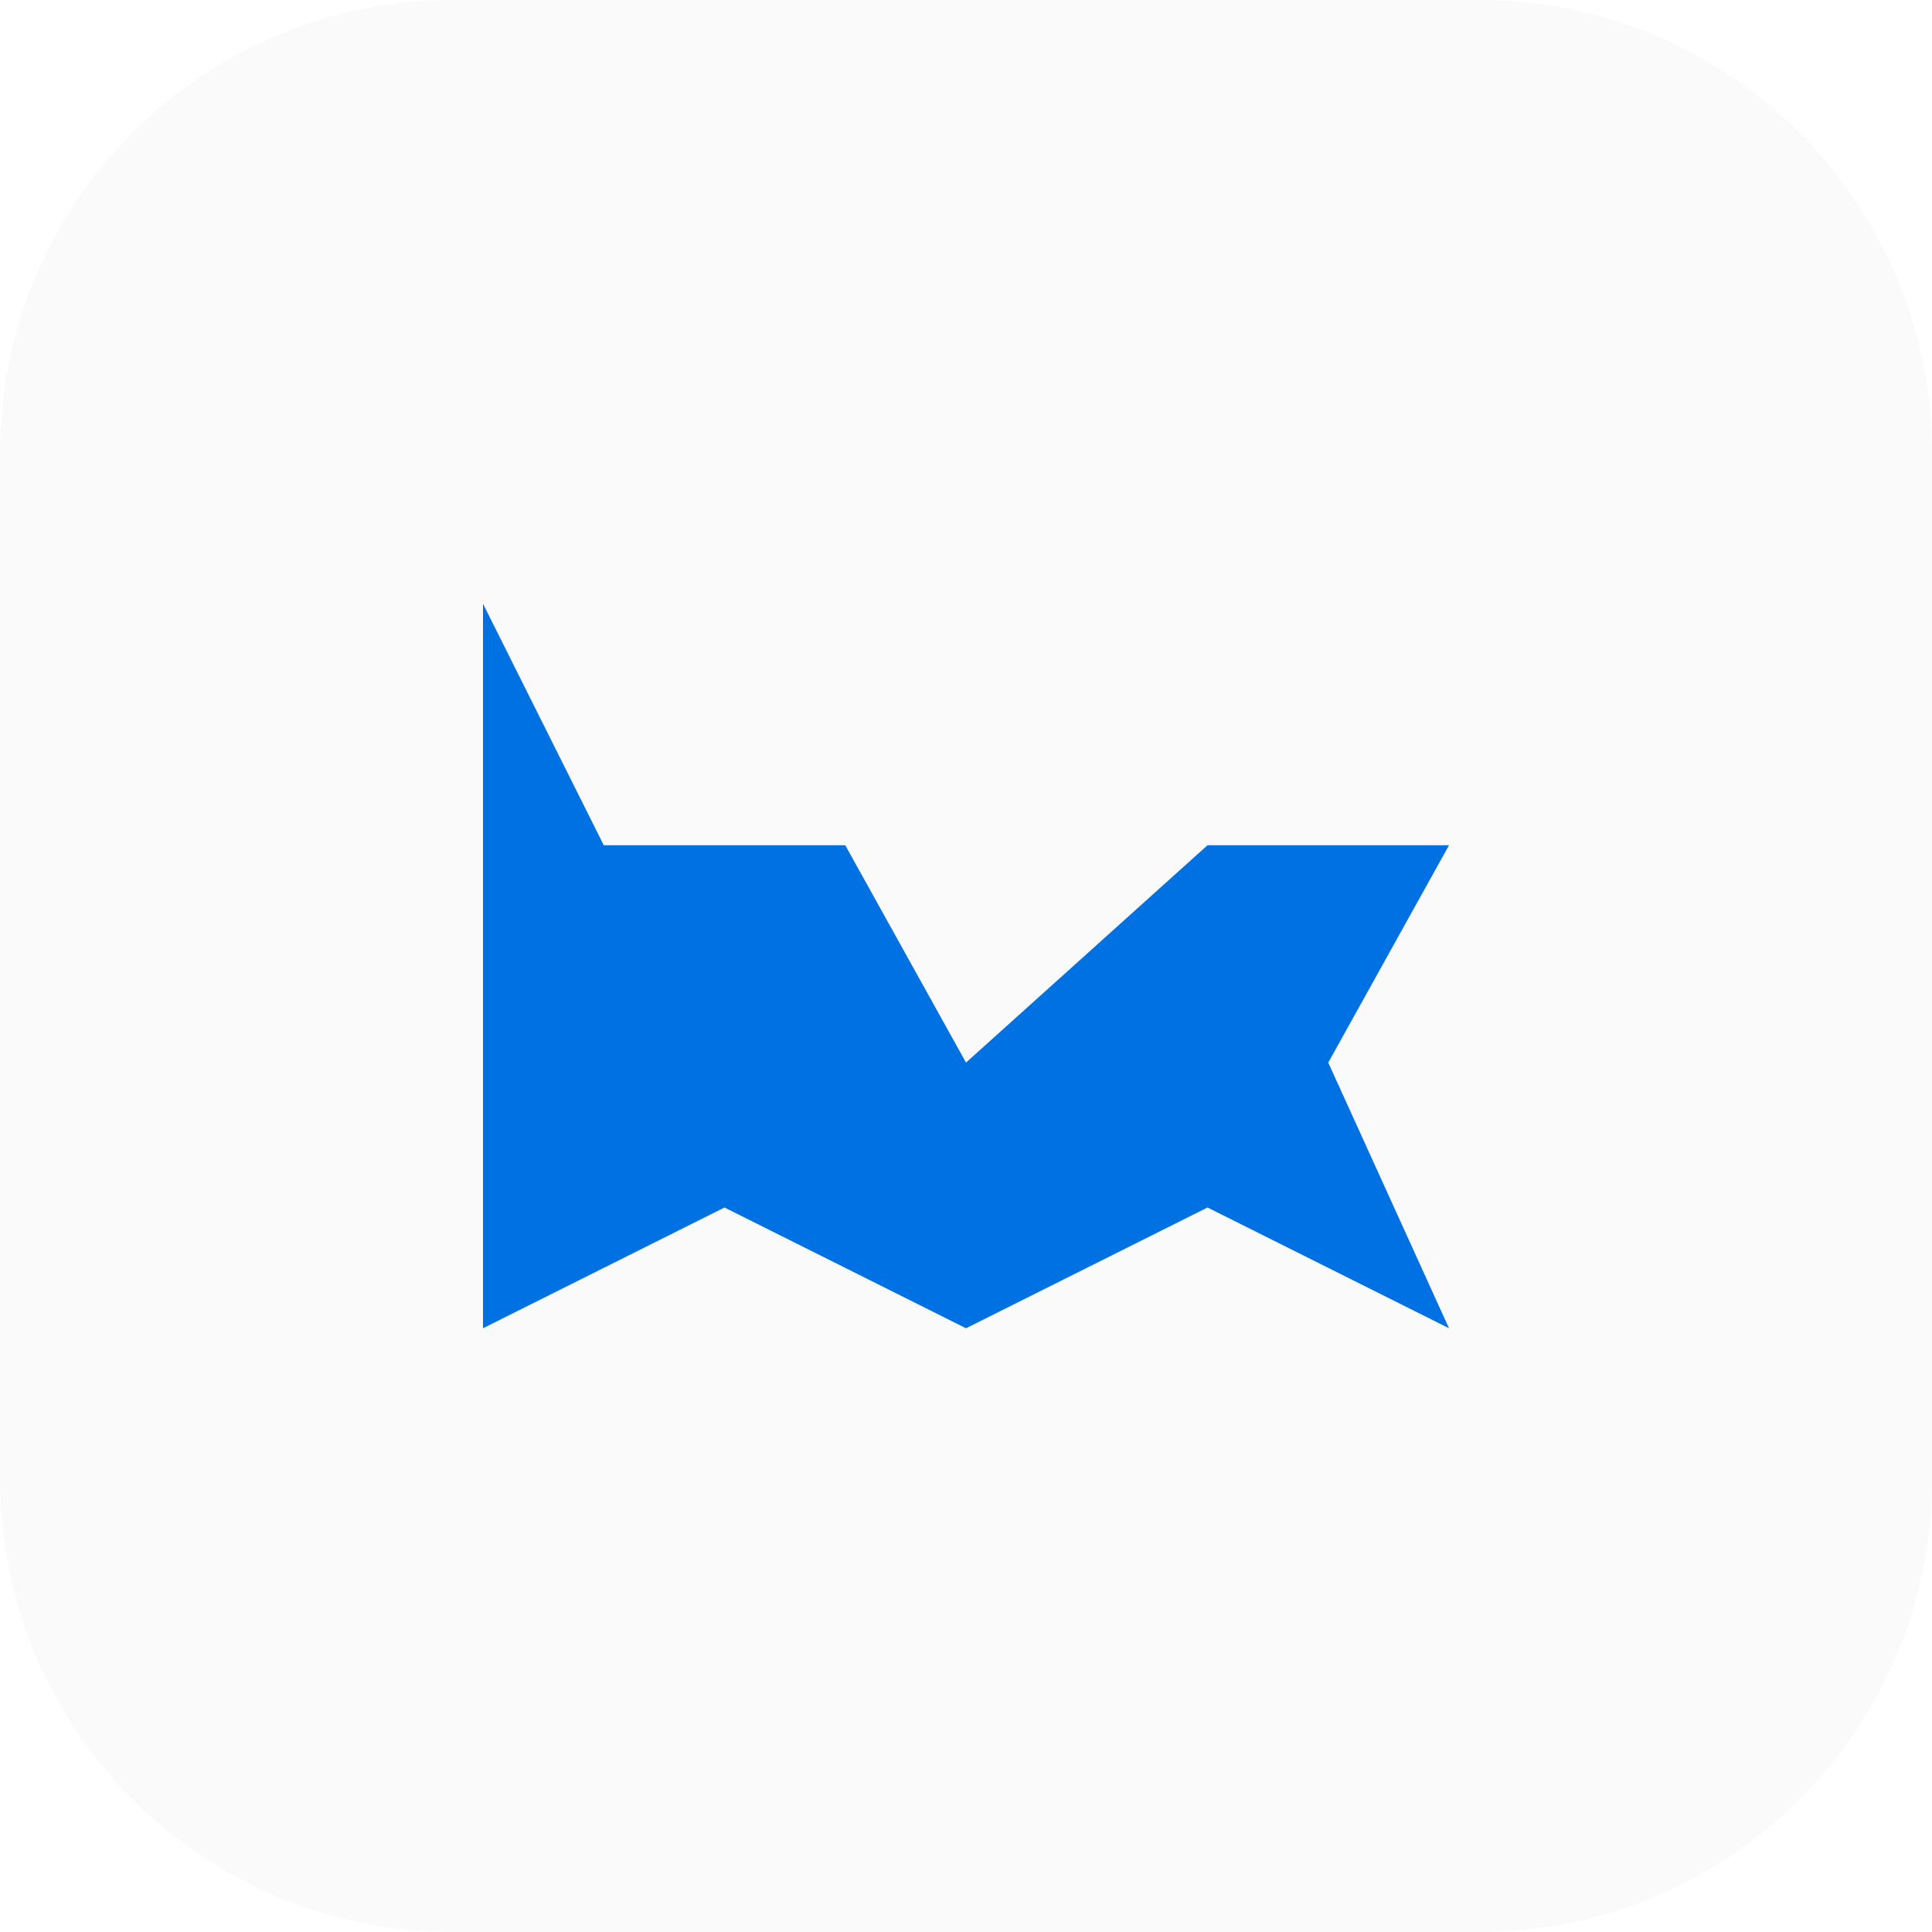
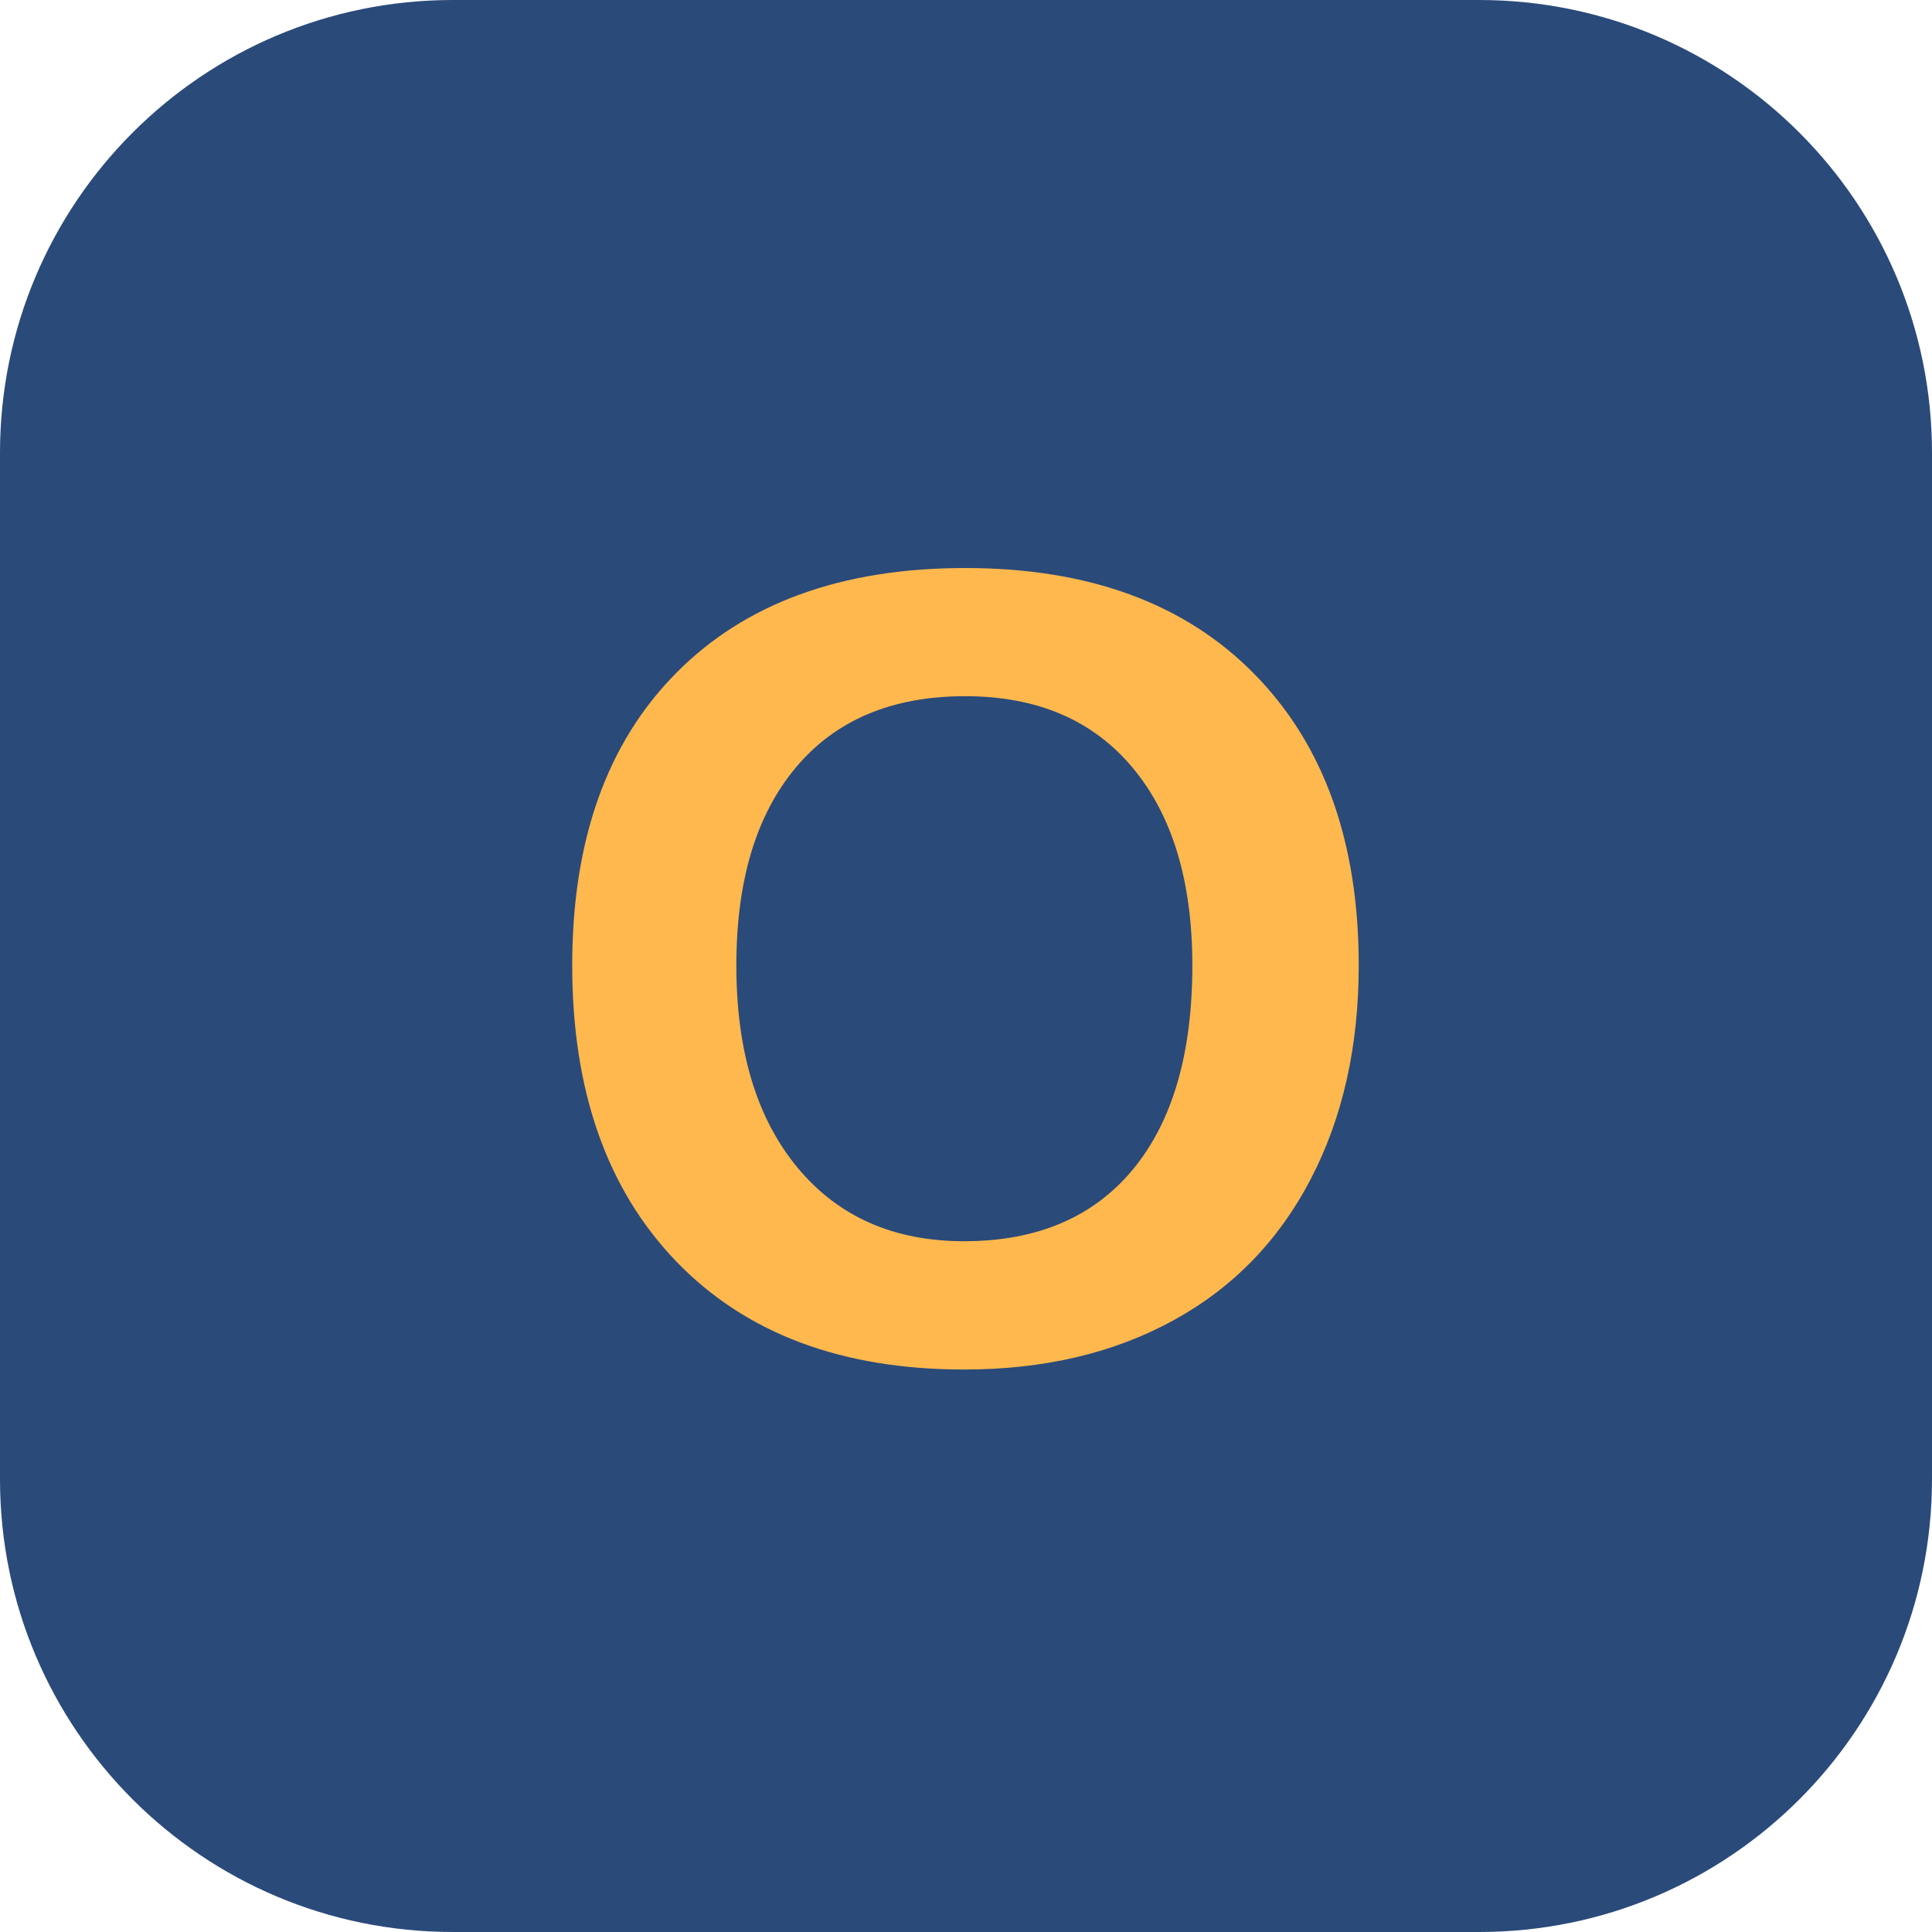
- <svg xmlns="http://www.w3.org/2000/svg" viewBox="0 0 192 192">
-   <rect width="192" height="192" fill="#fafafa" rx="45" />
-   <g transform="translate(96,96) scale(1.2)">
-     <path d="M -40,-30 L -30,-10 L -10,-10 L 0,8 L 20,-10 L 40,-10 L 30,8 L 40,30 L 20,20 L 0,30 L -20,20 L -40,30 Z" fill="#0071e3" />
-   </g>
+ <svg xmlns="http://www.w3.org/2000/svg" viewBox="0 0 256 256">
+   <rect width="256" height="256" fill="#2a4a7a" rx="60" />
+   <text x="128" y="180" font-size="150" font-weight="bold" text-anchor="middle" fill="#ffb84d" font-family="Arial, sans-serif">О</text>
</svg>
